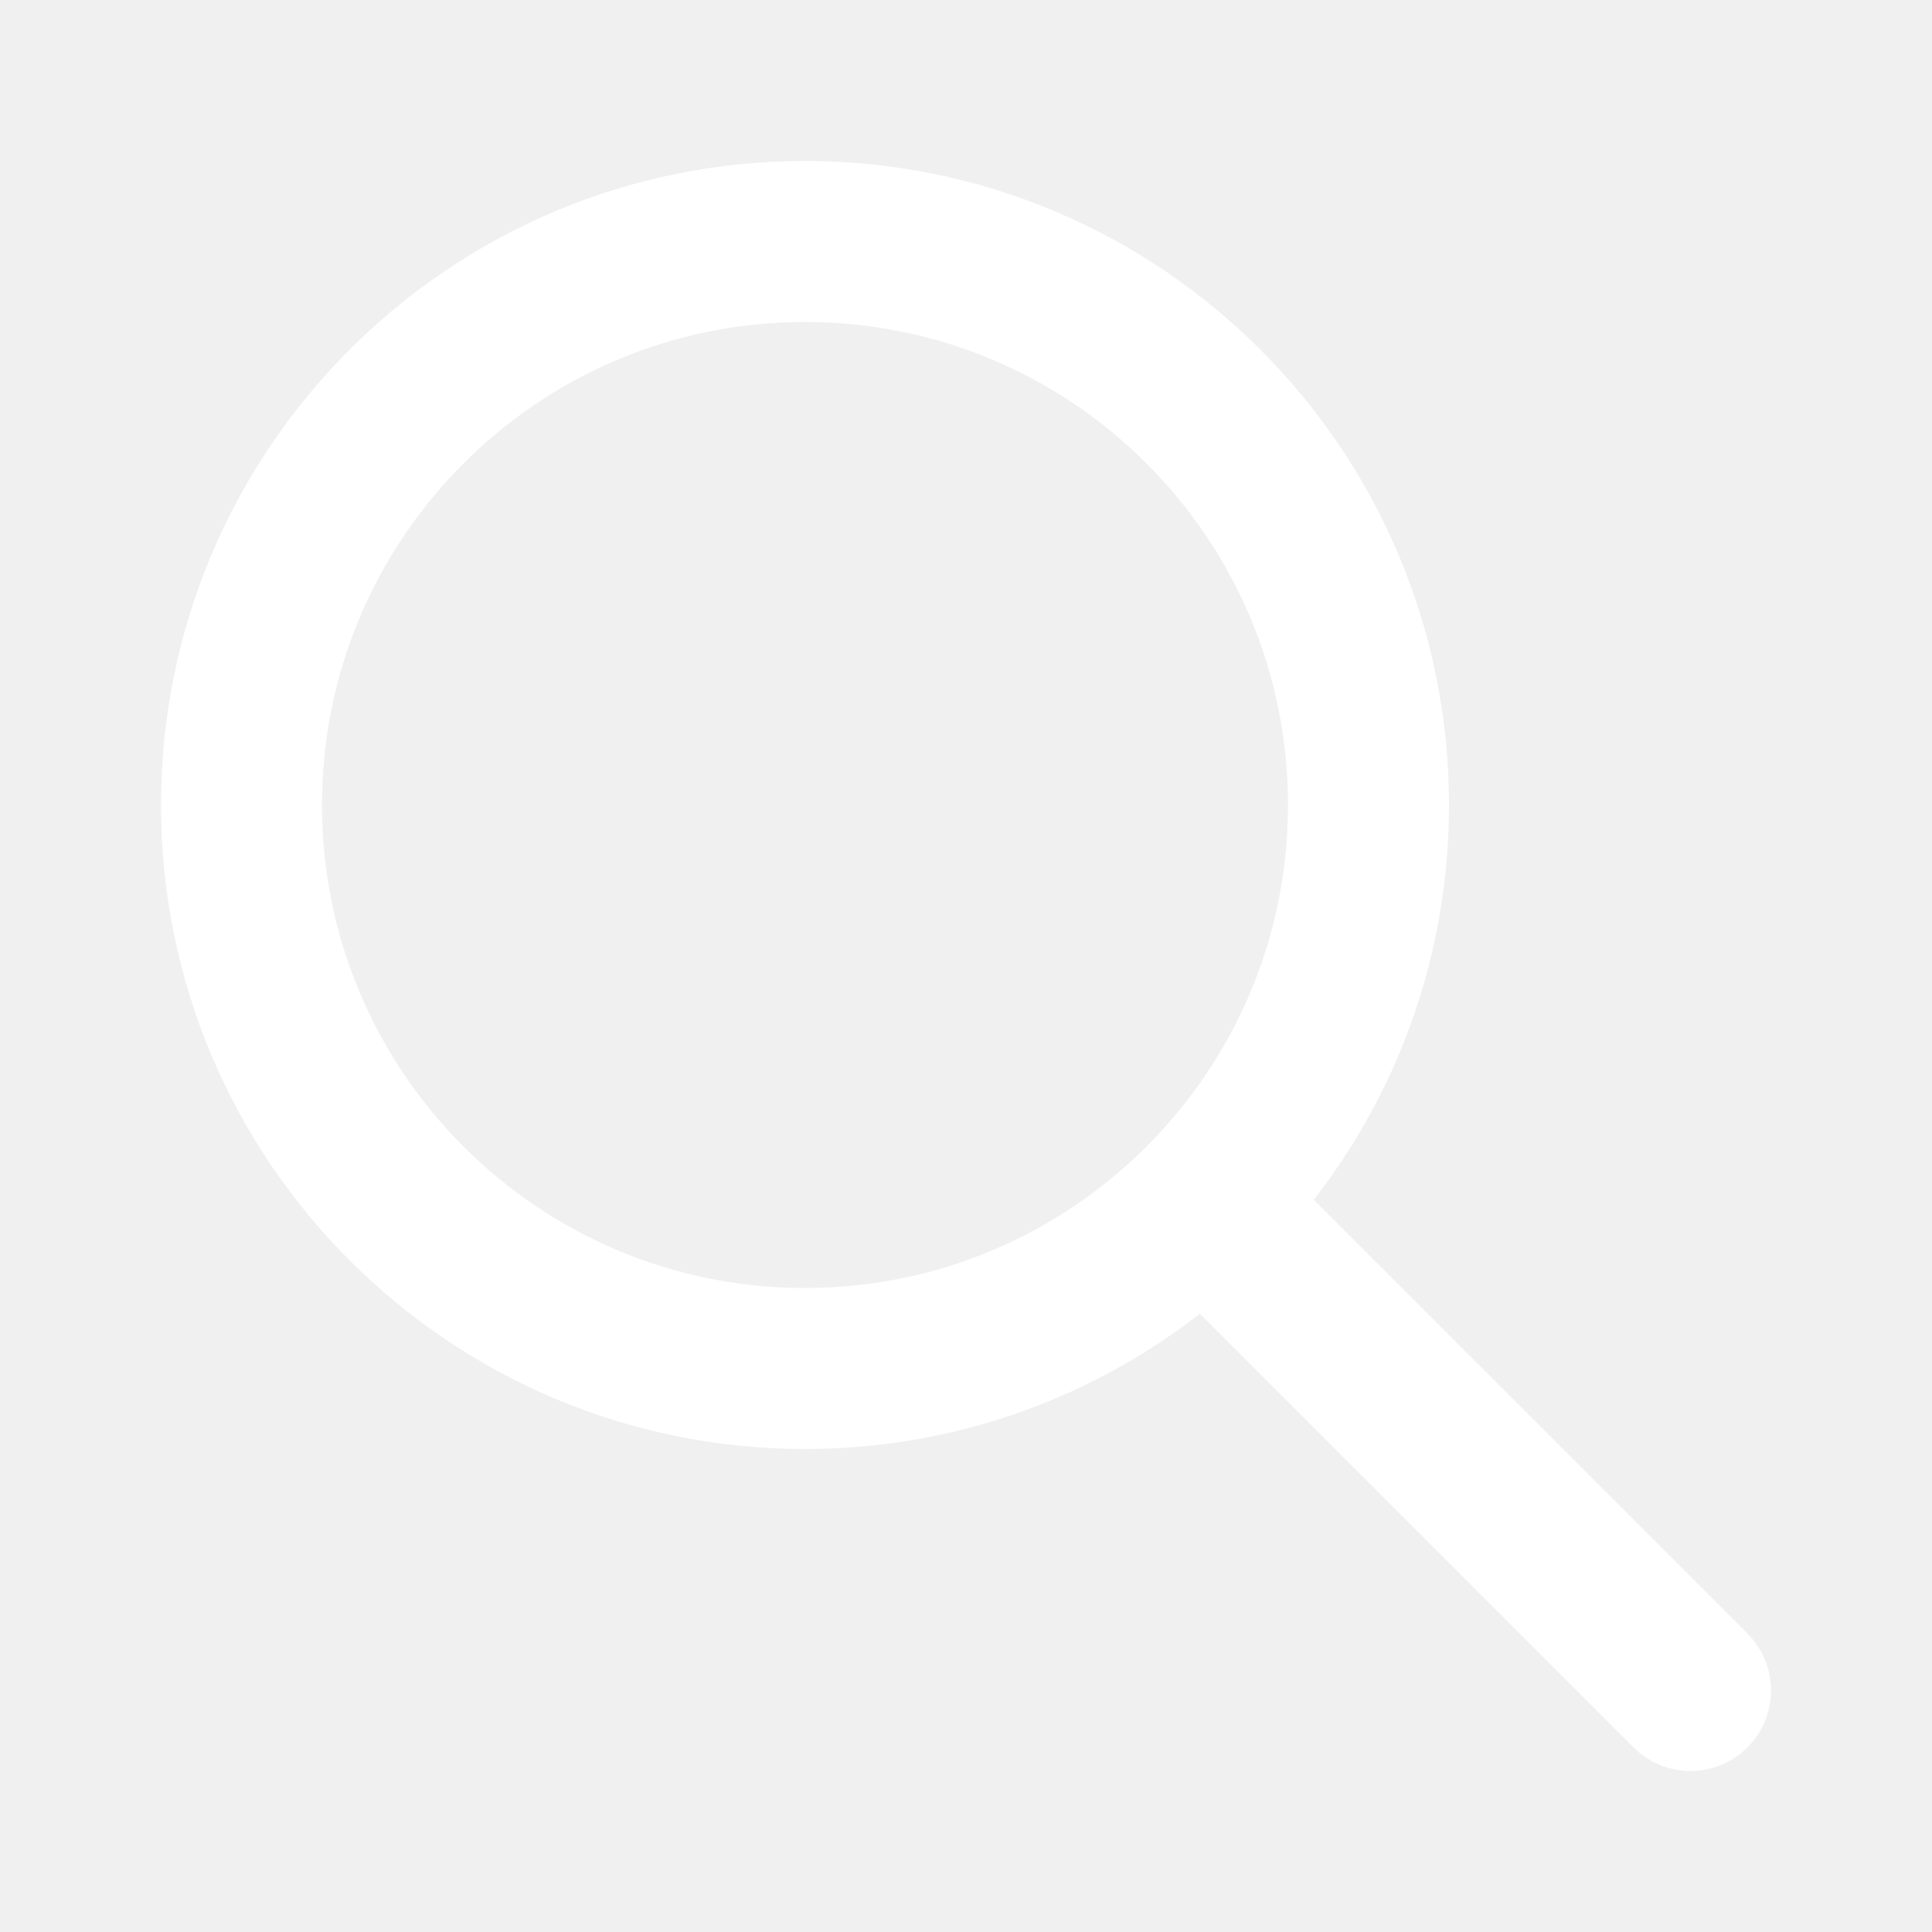
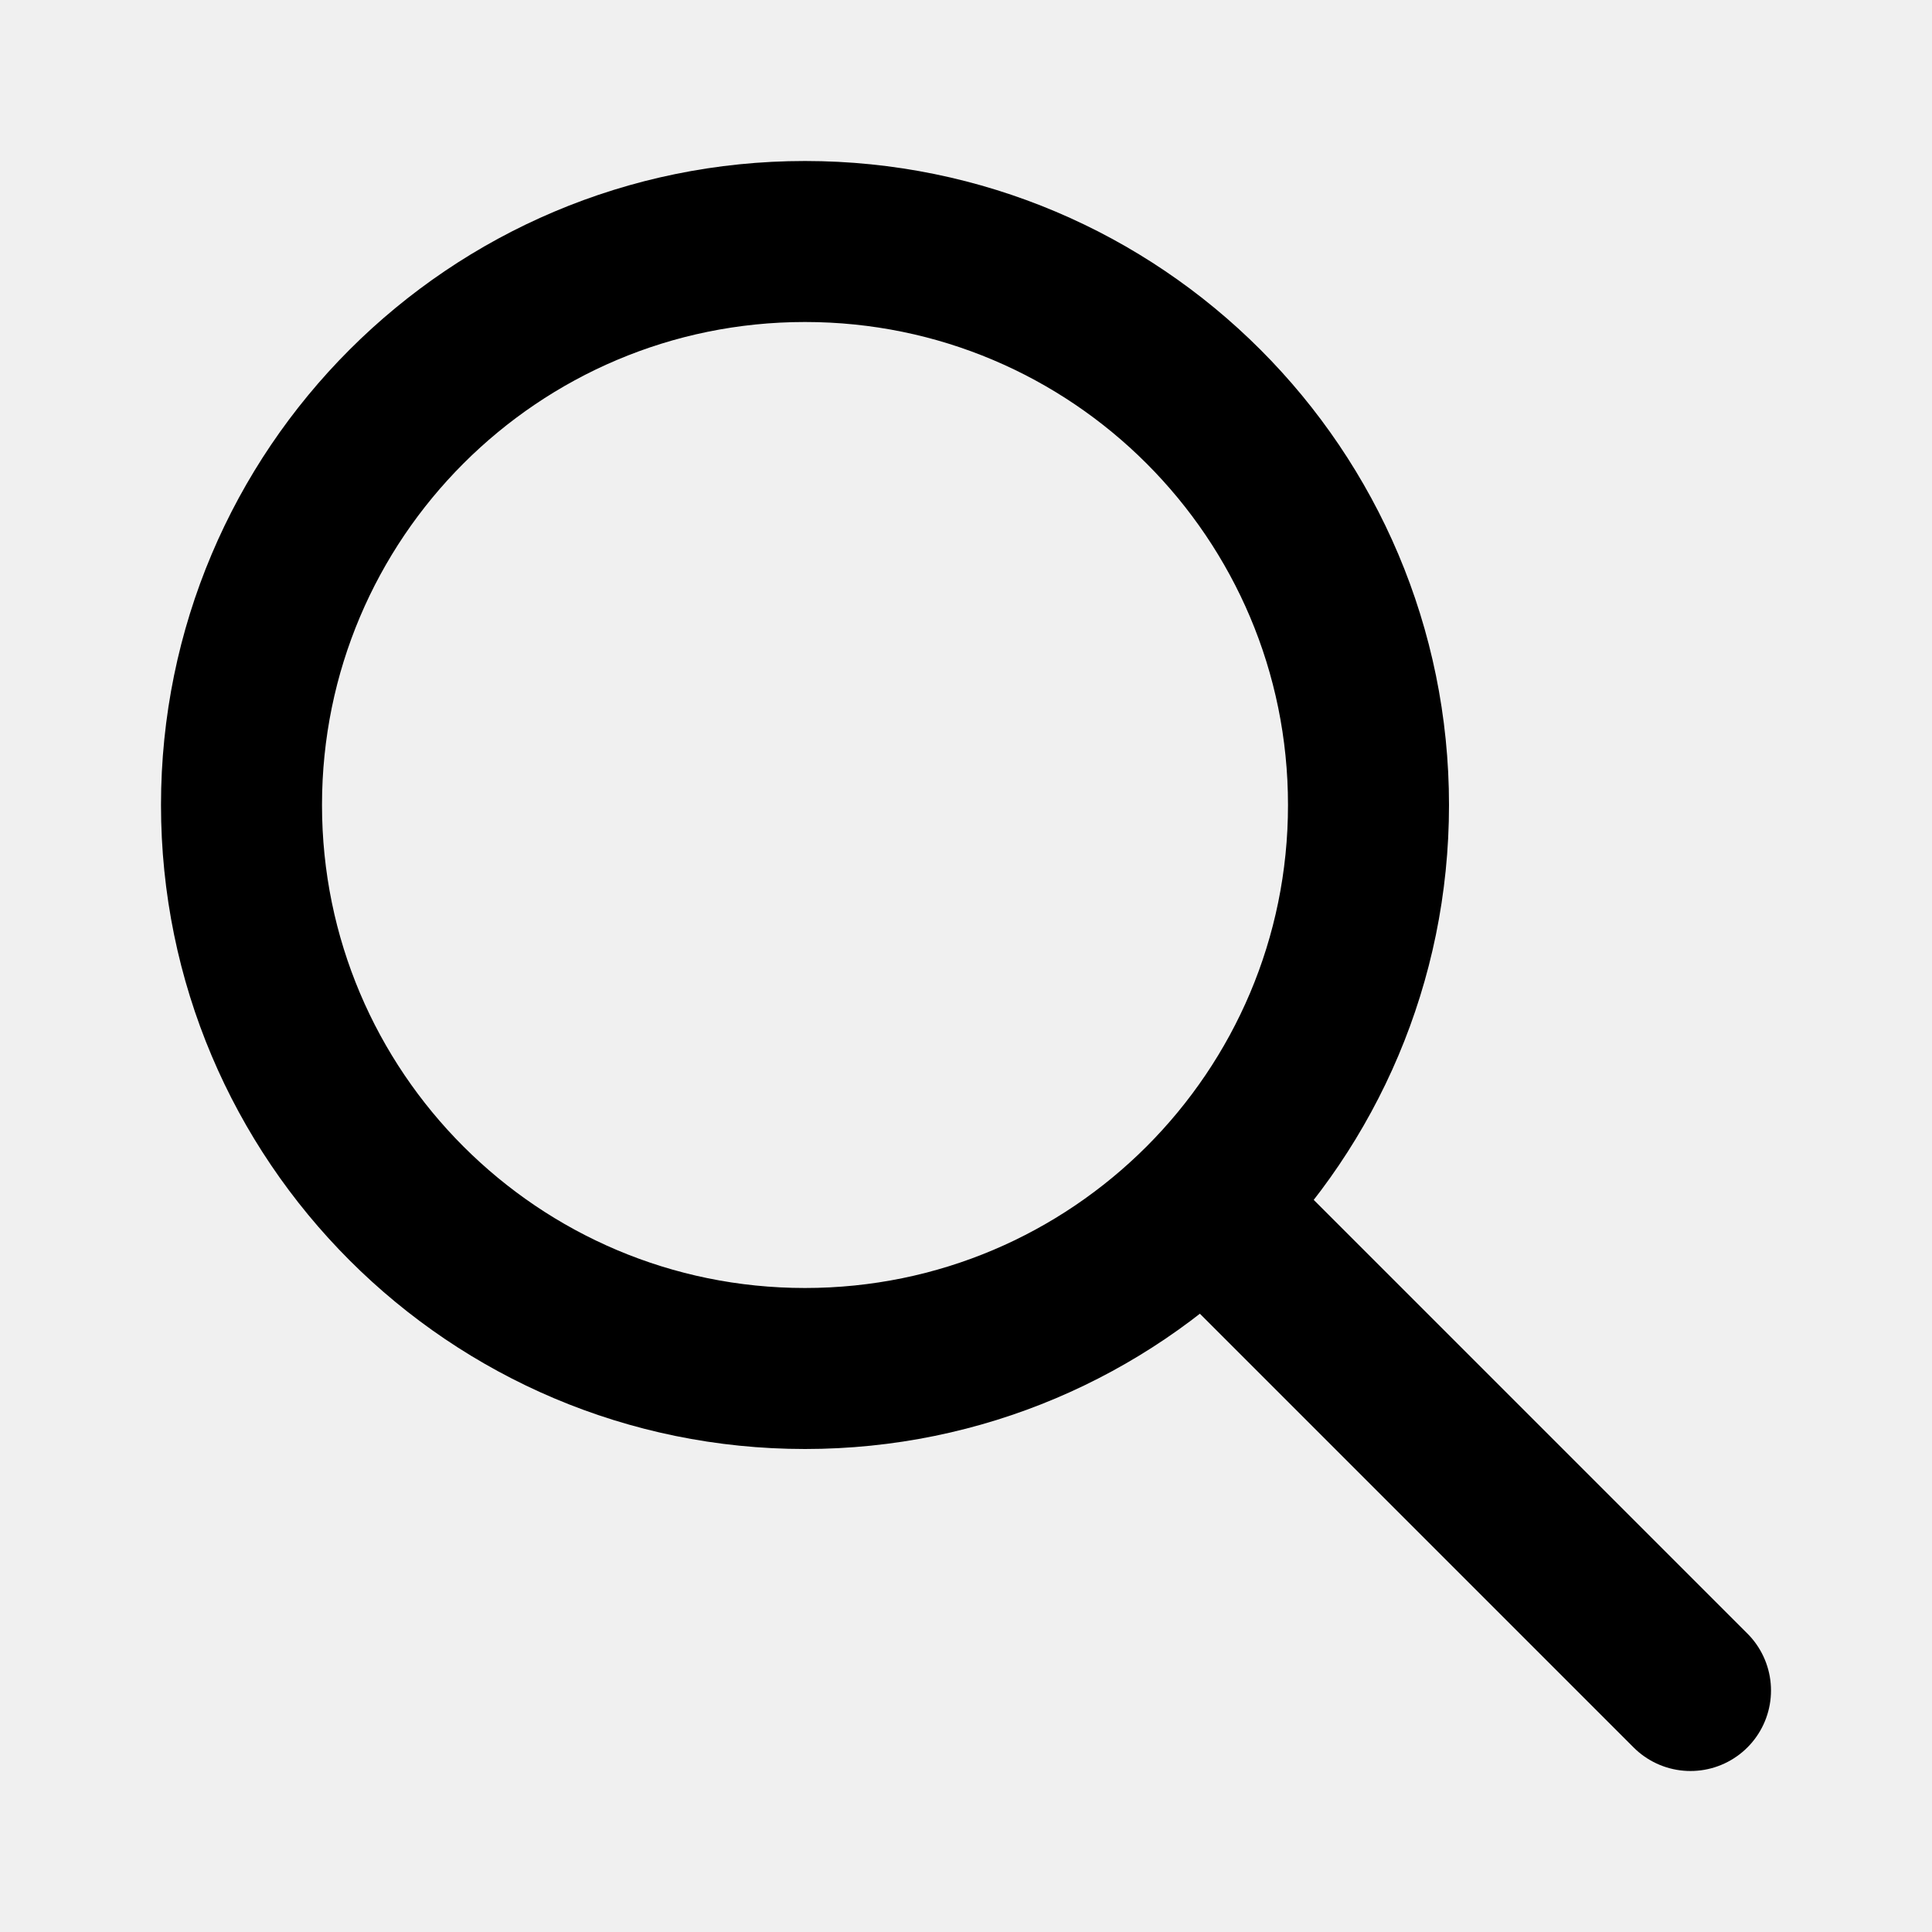
- <svg xmlns="http://www.w3.org/2000/svg" width="800px" height="800px" viewBox="0 0 24 24" fill="none">
-   <path d="M15 15L21 21" stroke="#ffffff" stroke-width="2" stroke-linecap="round" stroke-linejoin="round" />
-   <path d="M17 10C17 13.866 13.866 17 10 17C6.134 17 3 13.866 3 10C3 6.134 6.134 3 10 3C13.866 3 17 6.134 17 10Z" stroke="#ffffff" stroke-width="2" />
+ <svg xmlns="http://www.w3.org/2000/svg" width="20px" height="20px" viewBox="0 0 24 24" fill="none">
+   <path d="M15 15L21 21" stroke="#000000" stroke-width="2" stroke-linecap="round" stroke-linejoin="round" />
+   <path d="M17 10C17 13.866 13.866 17 10 17C6.134 17 3 13.866 3 10C3 6.134 6.134 3 10 3C13.866 3 17 6.134 17 10Z" stroke="#000000" stroke-width="2" />
</svg>
